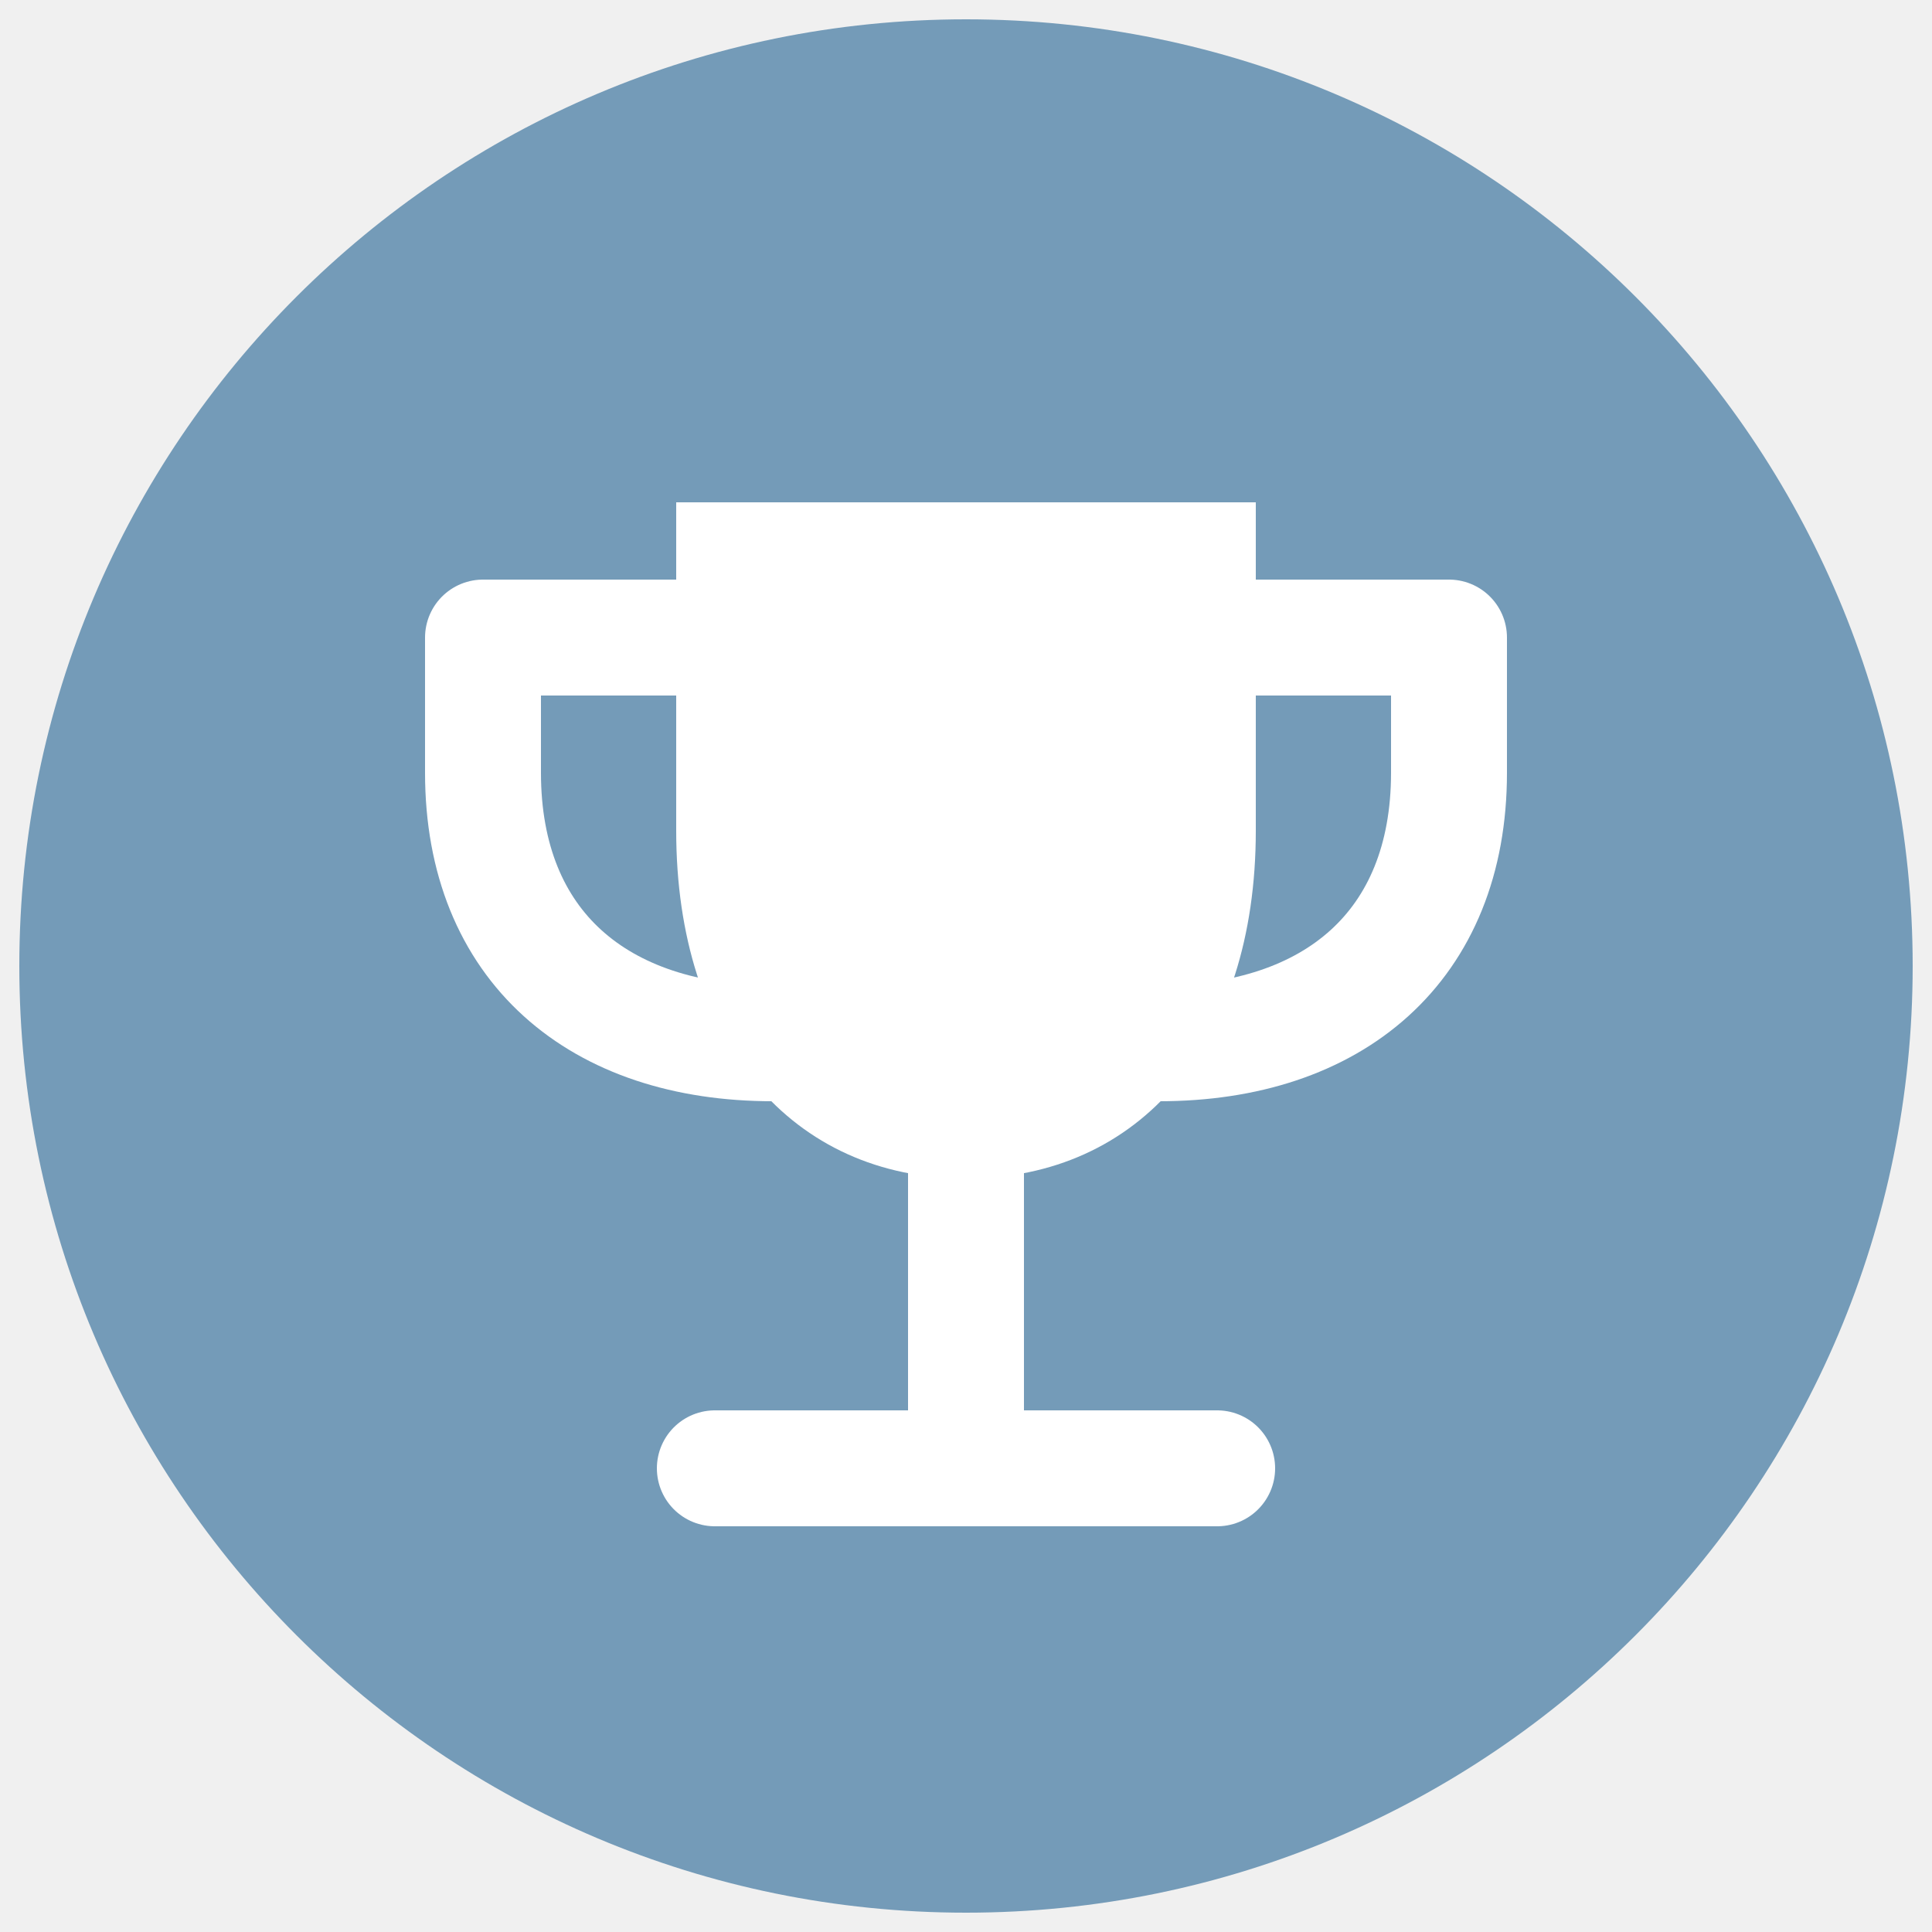
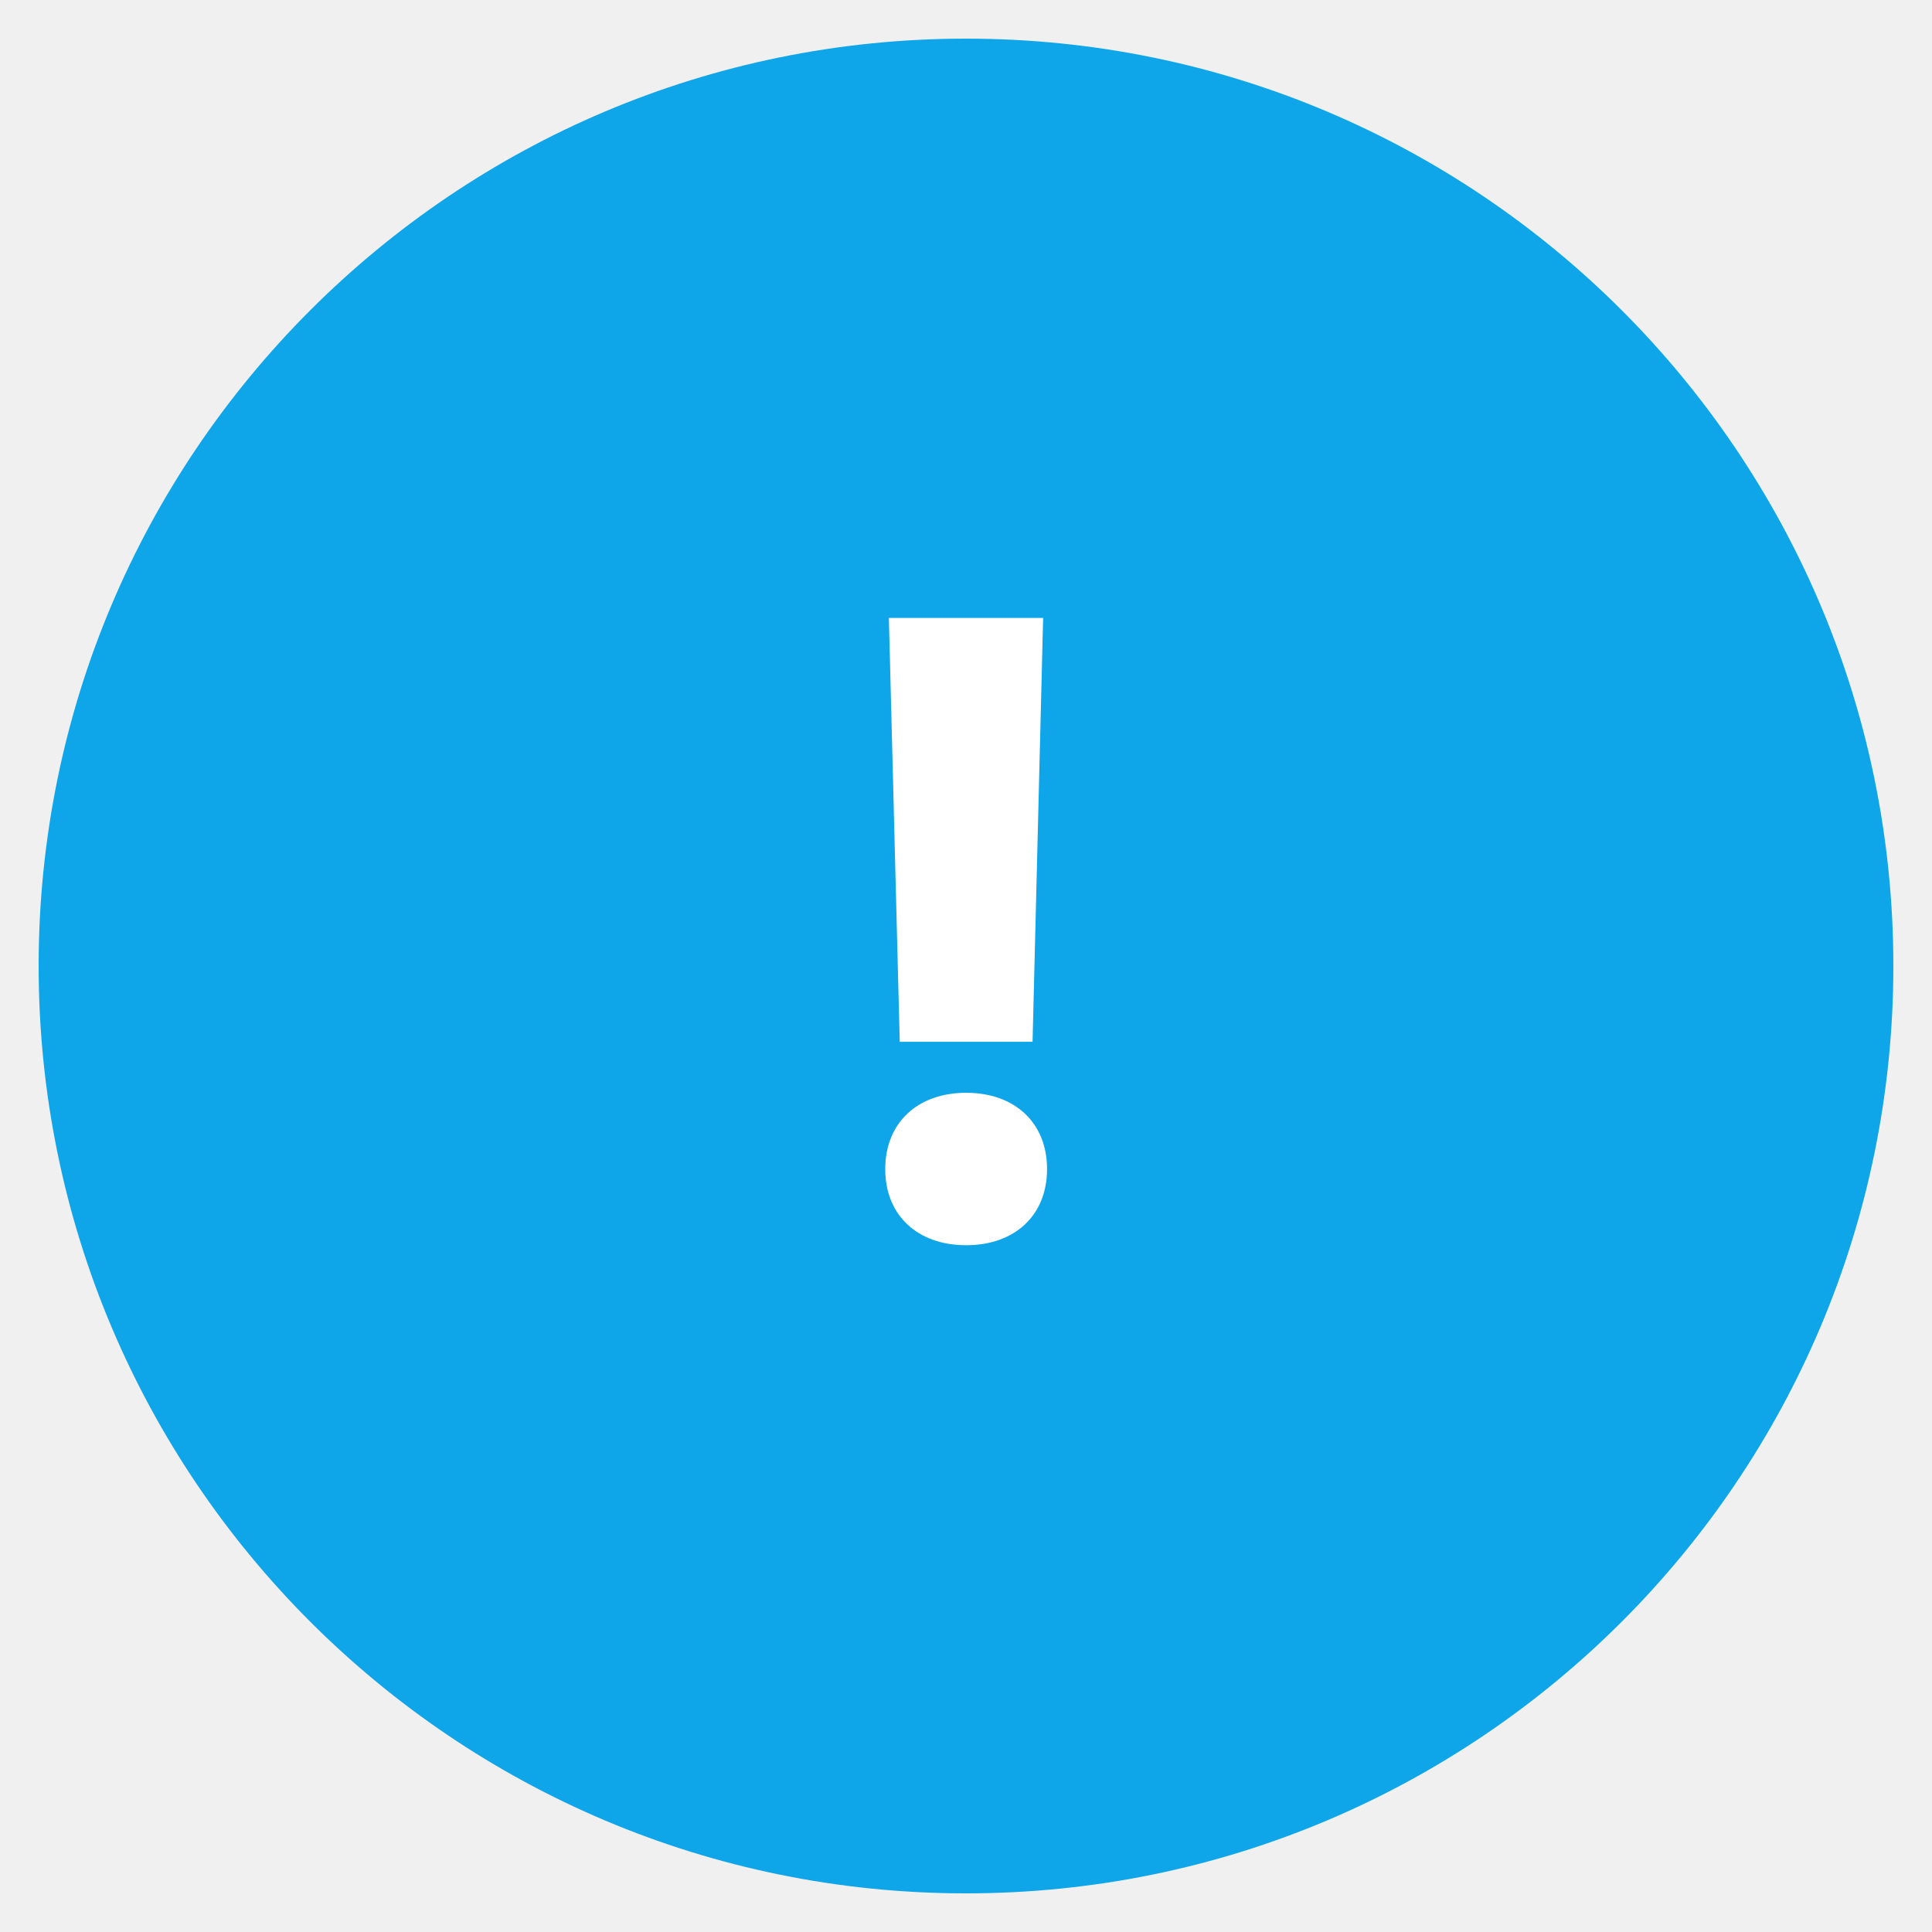
- <svg xmlns="http://www.w3.org/2000/svg" viewBox="0 0 100 100" width="100" height="100" role="img" aria-label="Superb move">
-   <circle cx="50" cy="50" r="49" fill="#749bb8" />
-   <path d="M35 33H25V40C25 49 31 54 40 54M65 33H75V40C75 49 69 54 60 54" fill="none" stroke="#fff" stroke-width="6" stroke-linejoin="round" />
-   <path d="M35 26H65V43C65 54 59 61 50 61S35 54 35 43Z" fill="#fff" />
-   <path d="M50 59V75M37 76H63" fill="none" stroke="#fff" stroke-width="6" stroke-linecap="round" />
+ <svg xmlns="http://www.w3.org/2000/svg" viewBox="0 0 100 100" width="100" height="100" role="img" aria-label="Great">
+   <circle cx="50" cy="50" r="48" fill="#0ea5e9" />
+   <text x="50" y="64" font-family="system-ui, -apple-system, sans-serif" font-size="44" font-weight="800" fill="white" text-anchor="middle">!</text>
</svg>
